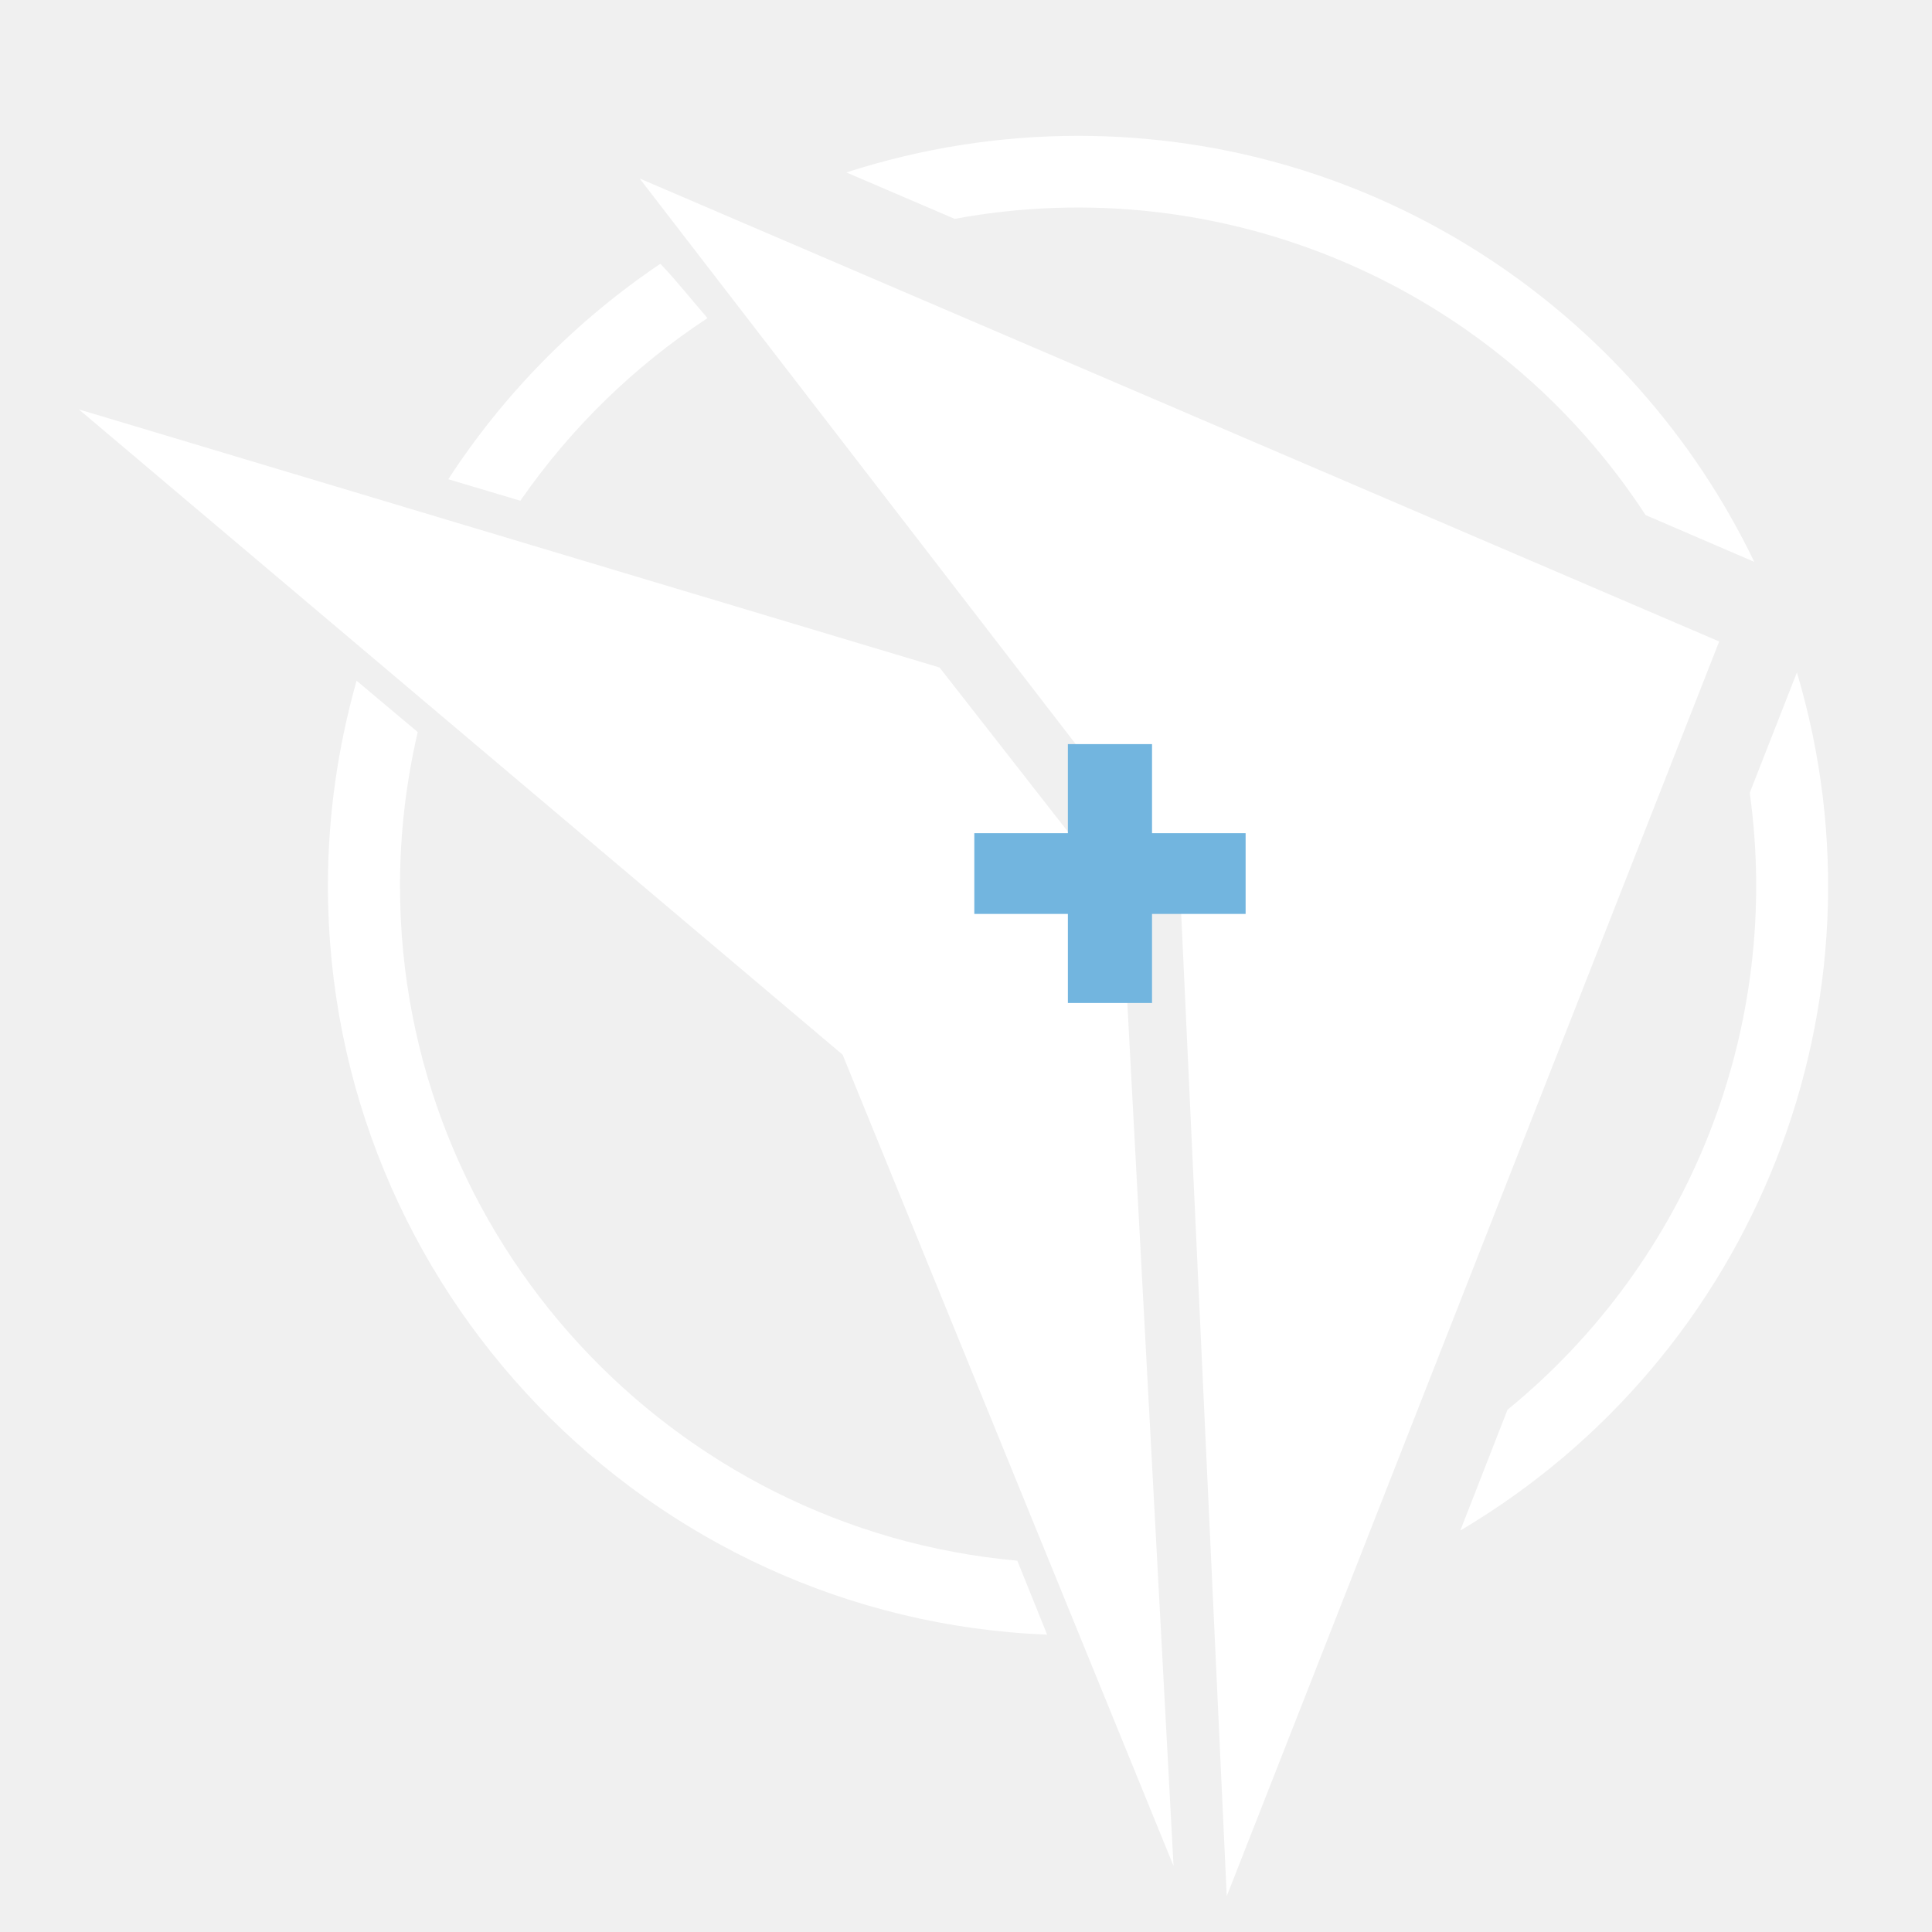
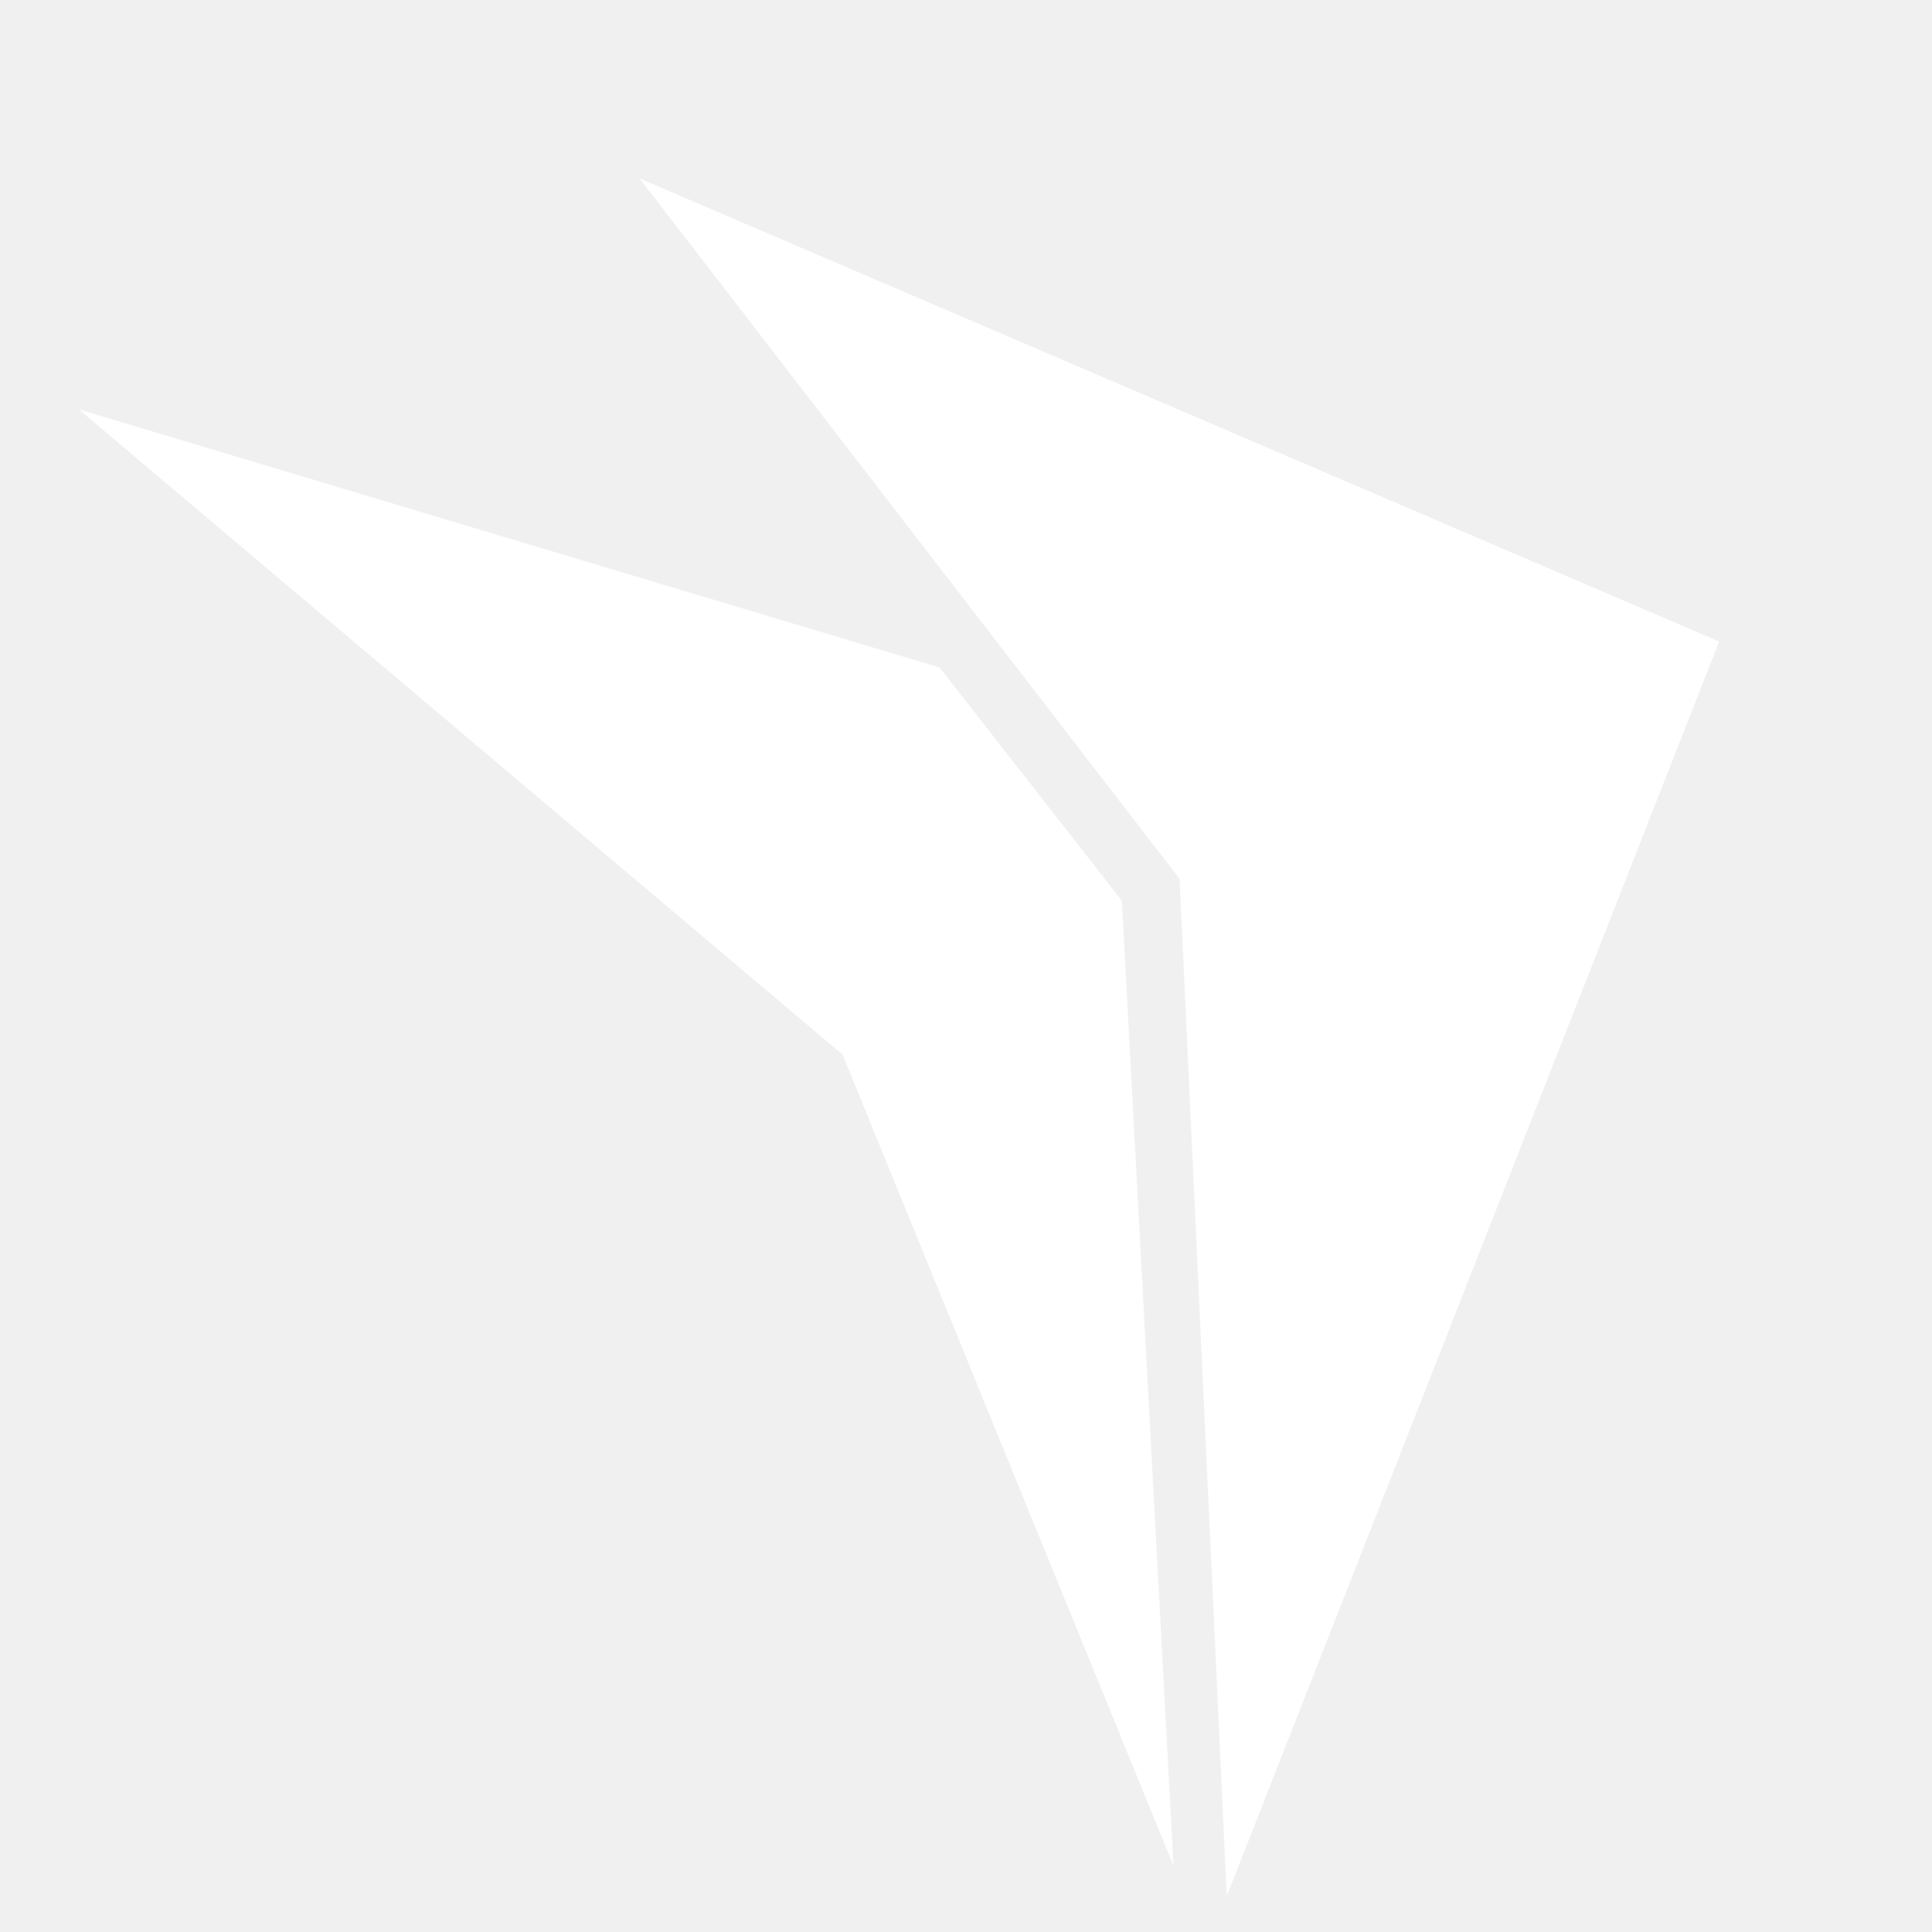
<svg xmlns="http://www.w3.org/2000/svg" version="1.1" id="Capa_1" x="0px" y="0px" viewBox="0 0 512 512" style="enable-background:new 0 0 512 512;" xml:space="preserve">
  <style type="text/css">
	.st0{fill:#FFFFFF;}
- 	.st1{fill:#72B5DF;}
</style>
  <g>
    <g id="Capa_2_1_">
-       <path class="st0" d="M253,58c71.3-13.2,143.5,17.8,183.1,78.5l28.8,12.4C432.8,82.2,364.6,36,285.7,36c-20.9,0-41.6,3.3-61.4,9.7    L253,58z" />
-       <path class="st0" d="M269.6,413.6c-91.6-8.2-163.6-85.3-163.6-178.9c0-13.7,1.6-27.3,4.7-40.7l-16.2-13.6    c-5,17.7-7.6,35.9-7.6,54.3c0,106.9,84.8,194.3,190.6,198.5L269.6,413.6z" />
-       <path class="st0" d="M175,69.9c-22.4,15.1-41.5,34.5-56.2,57.1l19.1,5.7c13.3-19.2,30.1-35.6,49.6-48.4    C183.3,79.5,179.4,74.5,175,69.9z" />
-       <path class="st0" d="M463.7,210.1c8.6,62-15.7,123.9-64.2,163.5l-12.5,32c78.4-46.4,115.2-140.1,89.2-227.4L463.7,210.1z" />
      <polygon class="st0" points="325.1,502.5 455.6,170 169.5,47.3 312.6,232.9   " />
      <polygon class="st0" points="297.3,238.7 249,176.9 20.9,108.5 223.3,279.5 311,494.5   " />
-       <path class="st1" d="M258.2,220.8h71.9v21.4h-71.9V220.8z M305.3,197.2v68.6H283v-68.6H305.3z" />
    </g>
  </g>
</svg>
